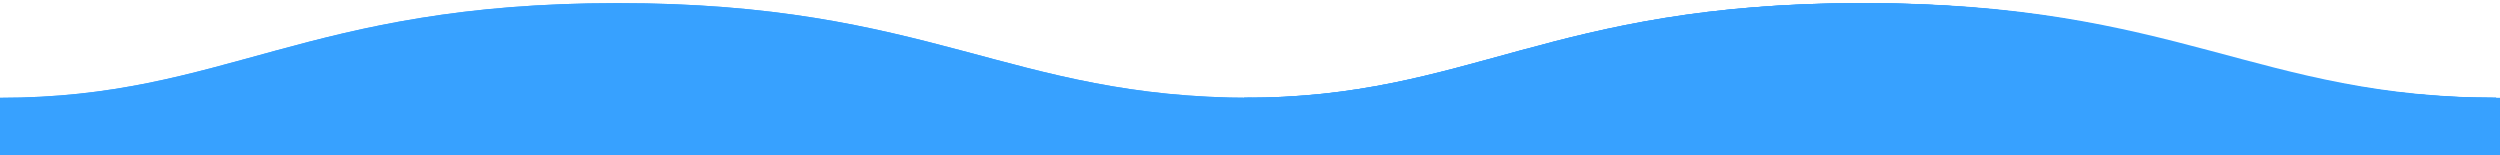
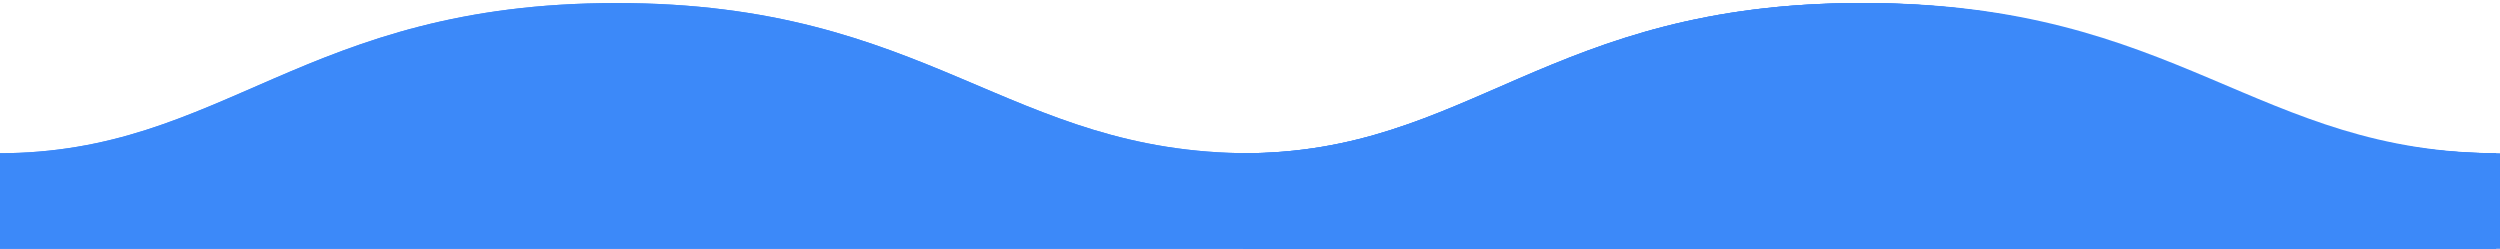
- <svg xmlns="http://www.w3.org/2000/svg" version="1.1" viewBox="0 0 3195 198">
+ <svg xmlns="http://www.w3.org/2000/svg" version="1.1" viewBox="0 0 3266 325">
  <defs>
    <style>
      .cls-1 {
-         fill: #37a1ff;
+         fill: #3c89f9;
      }
    </style>
  </defs>
  <g>
    <g id="Layer_1">
      <g id="Layer_1-2" data-name="Layer_1">
        <g id="Layer_1-2">
          <g id="Layer_1-2-2" data-name="Layer_1-2">
-             <path class="cls-1" d="M3190,125v77h-1600v-77c289,0,389-121,789-121,401.1-.2,500,121,811,121Z" />
-           </g>
-         </g>
-         <g id="Layer_1-3">
-           <g id="Layer_1-2-2">
-             <path class="cls-1" d="M3190,125v77h-1600v-77c289,0,389-121,789-121,401.1-.2,500,121,811,121Z" />
-           </g>
-         </g>
-         <g id="Layer_1-4">
-           <g id="Layer_1-2-3">
-             <path class="cls-1" d="M3190,125v77h-1600v-77c289,0,389-121,789-121,401.1-.2,500,121,811,121Z" />
-           </g>
-         </g>
-         <g id="Layer_1-5">
-           <g id="Layer_1-2-4">
-             <path class="cls-1" d="M3195,125v77h-1600v-77c289,0,389-121,789-121,401.1-.2,500,121,811,121Z" />
-           </g>
-         </g>
-         <g>
-           <g id="Layer_1-6">
-             <g id="Layer_1-2-5">
-               <path class="cls-1" d="M1600,125v77H0v-77C289,125,389,4,789,4c401.1-.2,500,121,811,121Z" />
+             <g id="Layer_1-2-2">
+               <path class="cls-1" d="M3260.9,200.2v124.8h-1636.6v-124.8c295.6,0,397.9-196.2,807-196.2,410.3-.3,511.4,196.2,829.5,196.2Z" />
            </g>
          </g>
-           <g id="Layer_1-7">
-             <g id="Layer_1-2-6">
-               <path class="cls-1" d="M1600,125v77H0v-77C289,125,389,4,789,4c401.1-.2,500,121,811,121Z" />
+           <g id="Layer_1-3">
+             <g id="Layer_1-2-2-2" data-name="Layer_1-2-2">
+               <path class="cls-1" d="M3260.9,200.2v124.8h-1636.6v-124.8c295.6,0,397.9-196.2,807-196.2,410.3-.3,511.4,196.2,829.5,196.2Z" />
+             </g>
+           </g>
+           <g id="Layer_1-4">
+             <g id="Layer_1-2-3">
+               <path class="cls-1" d="M3260.9,200.2v124.8h-1636.6v-124.8c295.6,0,397.9-196.2,807-196.2,410.3-.3,511.4,196.2,829.5,196.2Z" />
+             </g>
+           </g>
+           <g id="Layer_1-5">
+             <g id="Layer_1-2-4">
+               <path class="cls-1" d="M3266,200.2v124.8h-1636.6v-124.8c295.6,0,397.9-196.2,807-196.2,410.3-.3,511.4,196.2,829.5,196.2Z" />
+             </g>
+           </g>
+           <g>
+             <g id="Layer_1-6">
+               <g id="Layer_1-2-5">
+                 <path class="cls-1" d="M1634.6,200.2v124.8H-2v-124.8C293.6,200.2,395.9,4,805,4c410.3-.3,511.4,196.2,829.5,196.2Z" />
+               </g>
+             </g>
+             <g id="Layer_1-7">
+               <g id="Layer_1-2-6">
+                 <path class="cls-1" d="M1634.6,200.2v124.8H-2v-124.8C293.6,200.2,395.9,4,805,4c410.3-.3,511.4,196.2,829.5,196.2Z" />
+               </g>
            </g>
          </g>
        </g>
      </g>
    </g>
  </g>
</svg>
